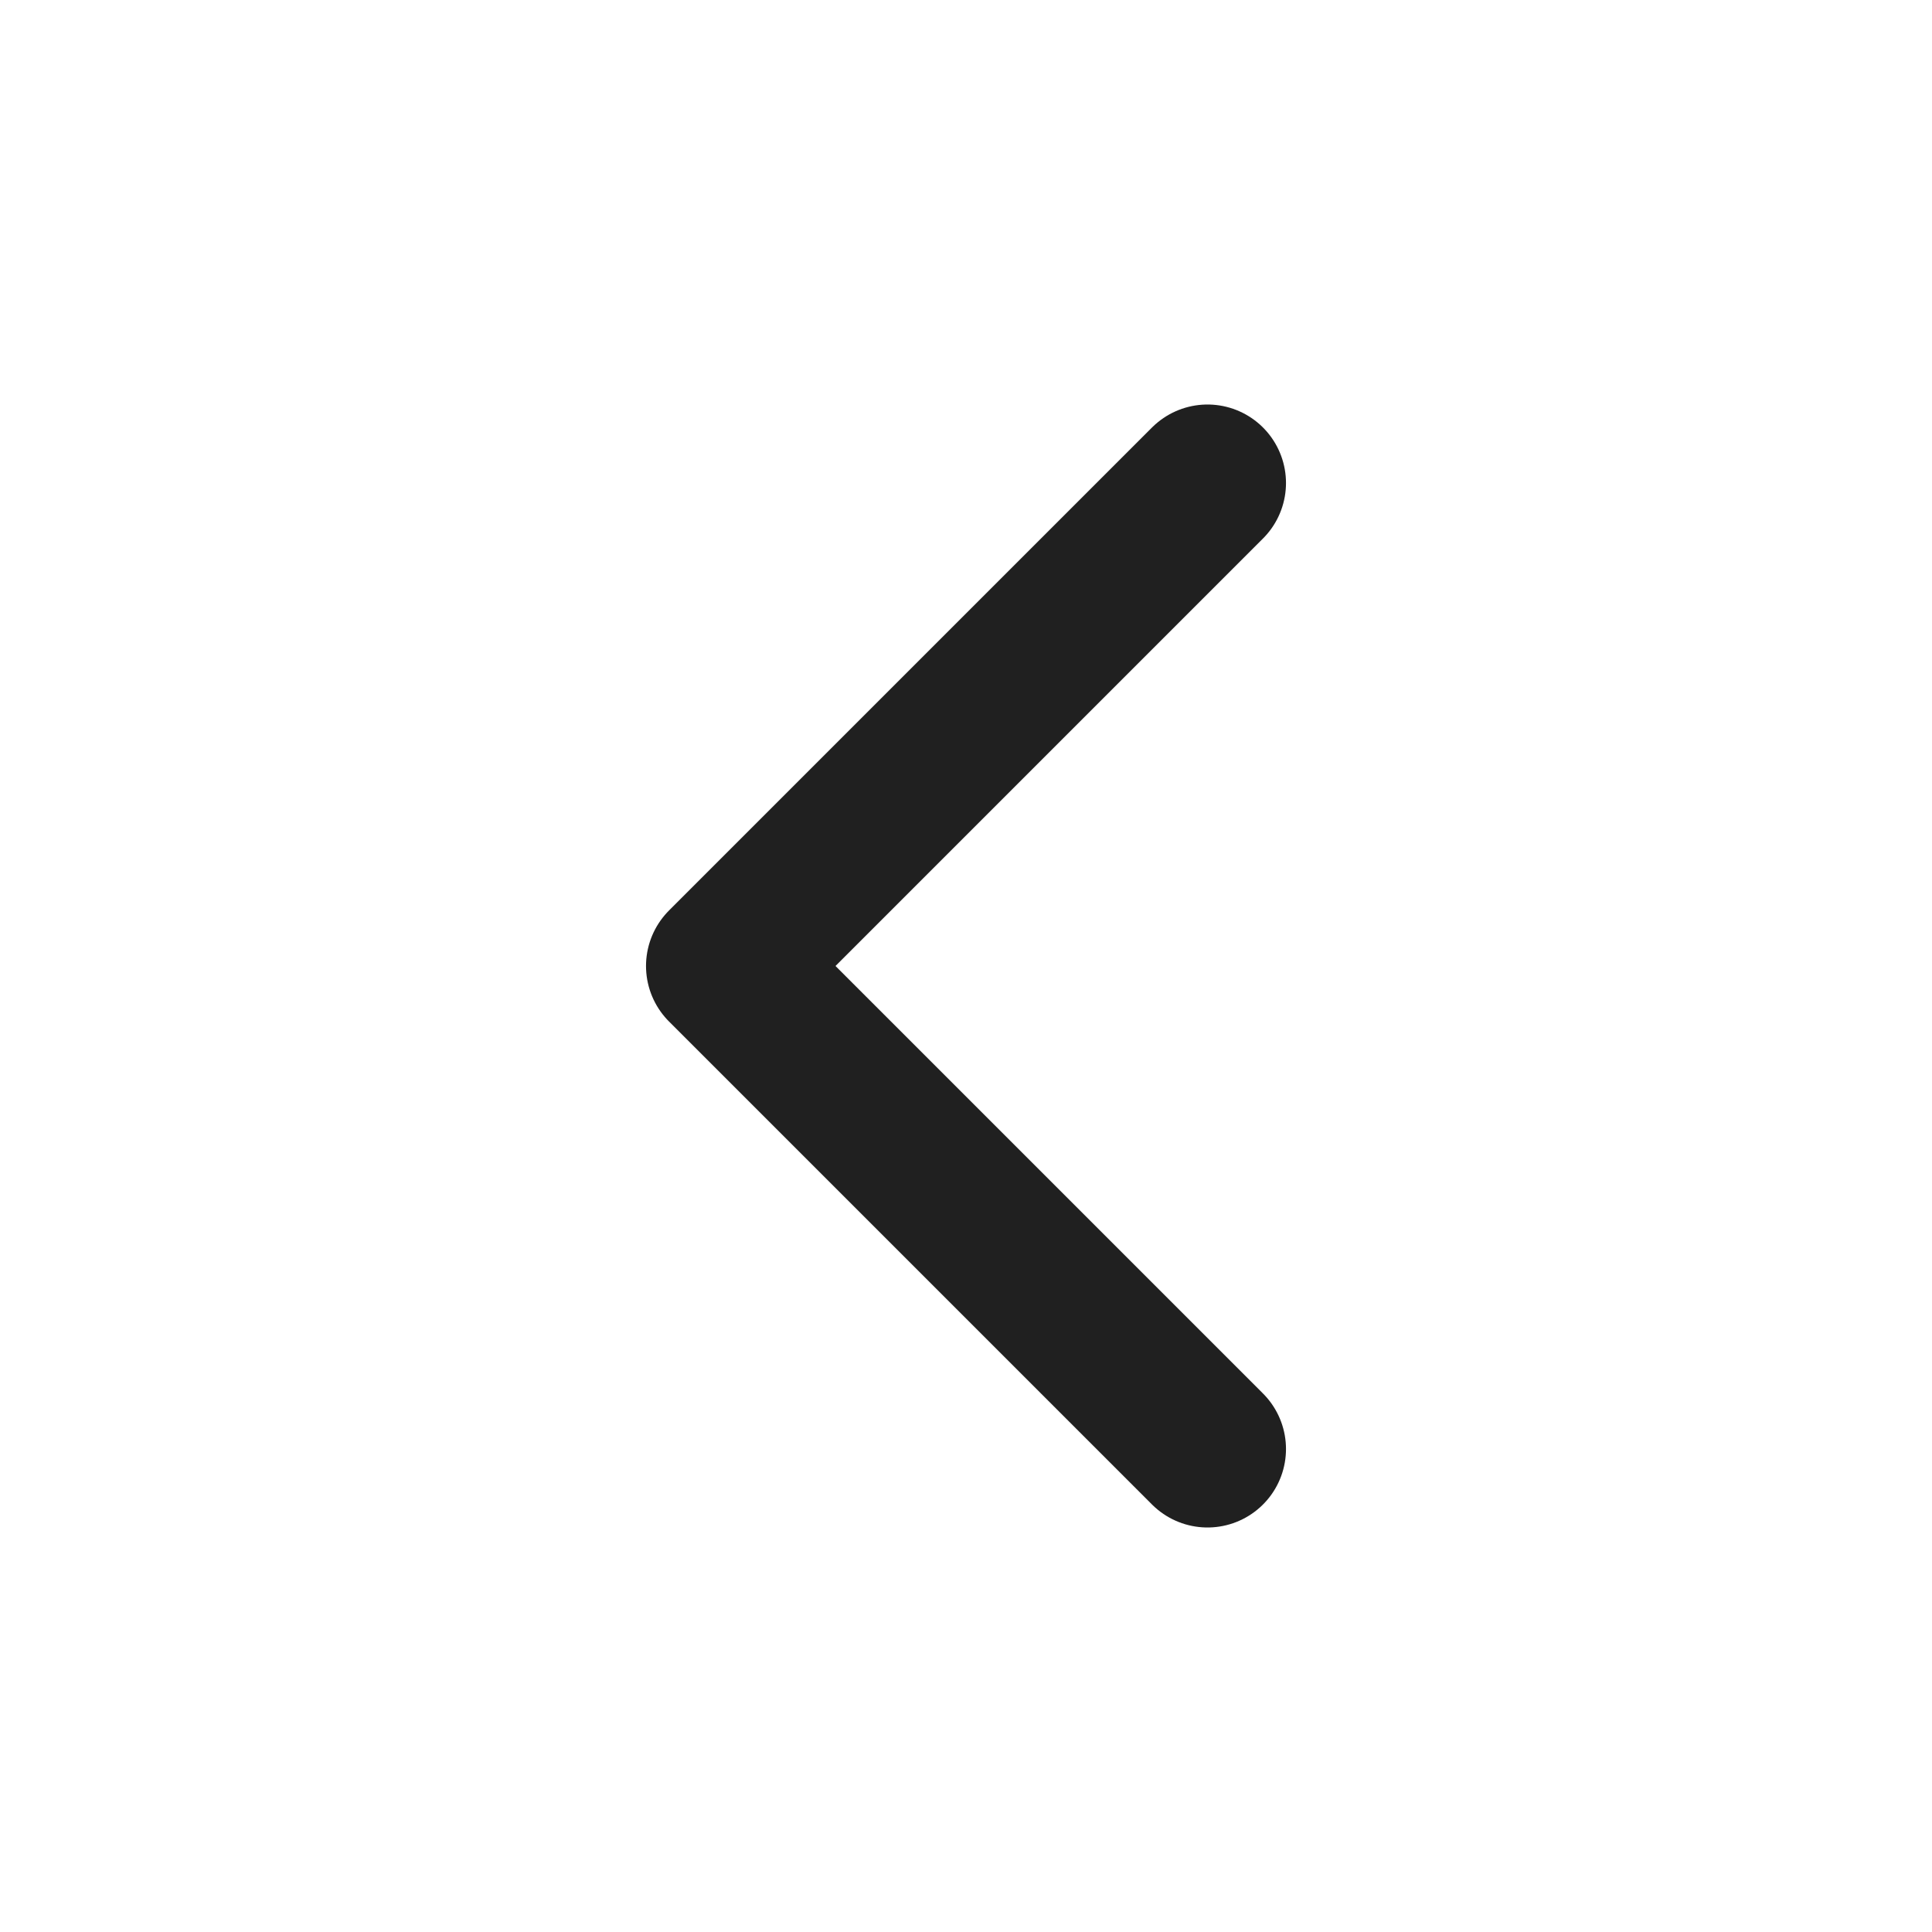
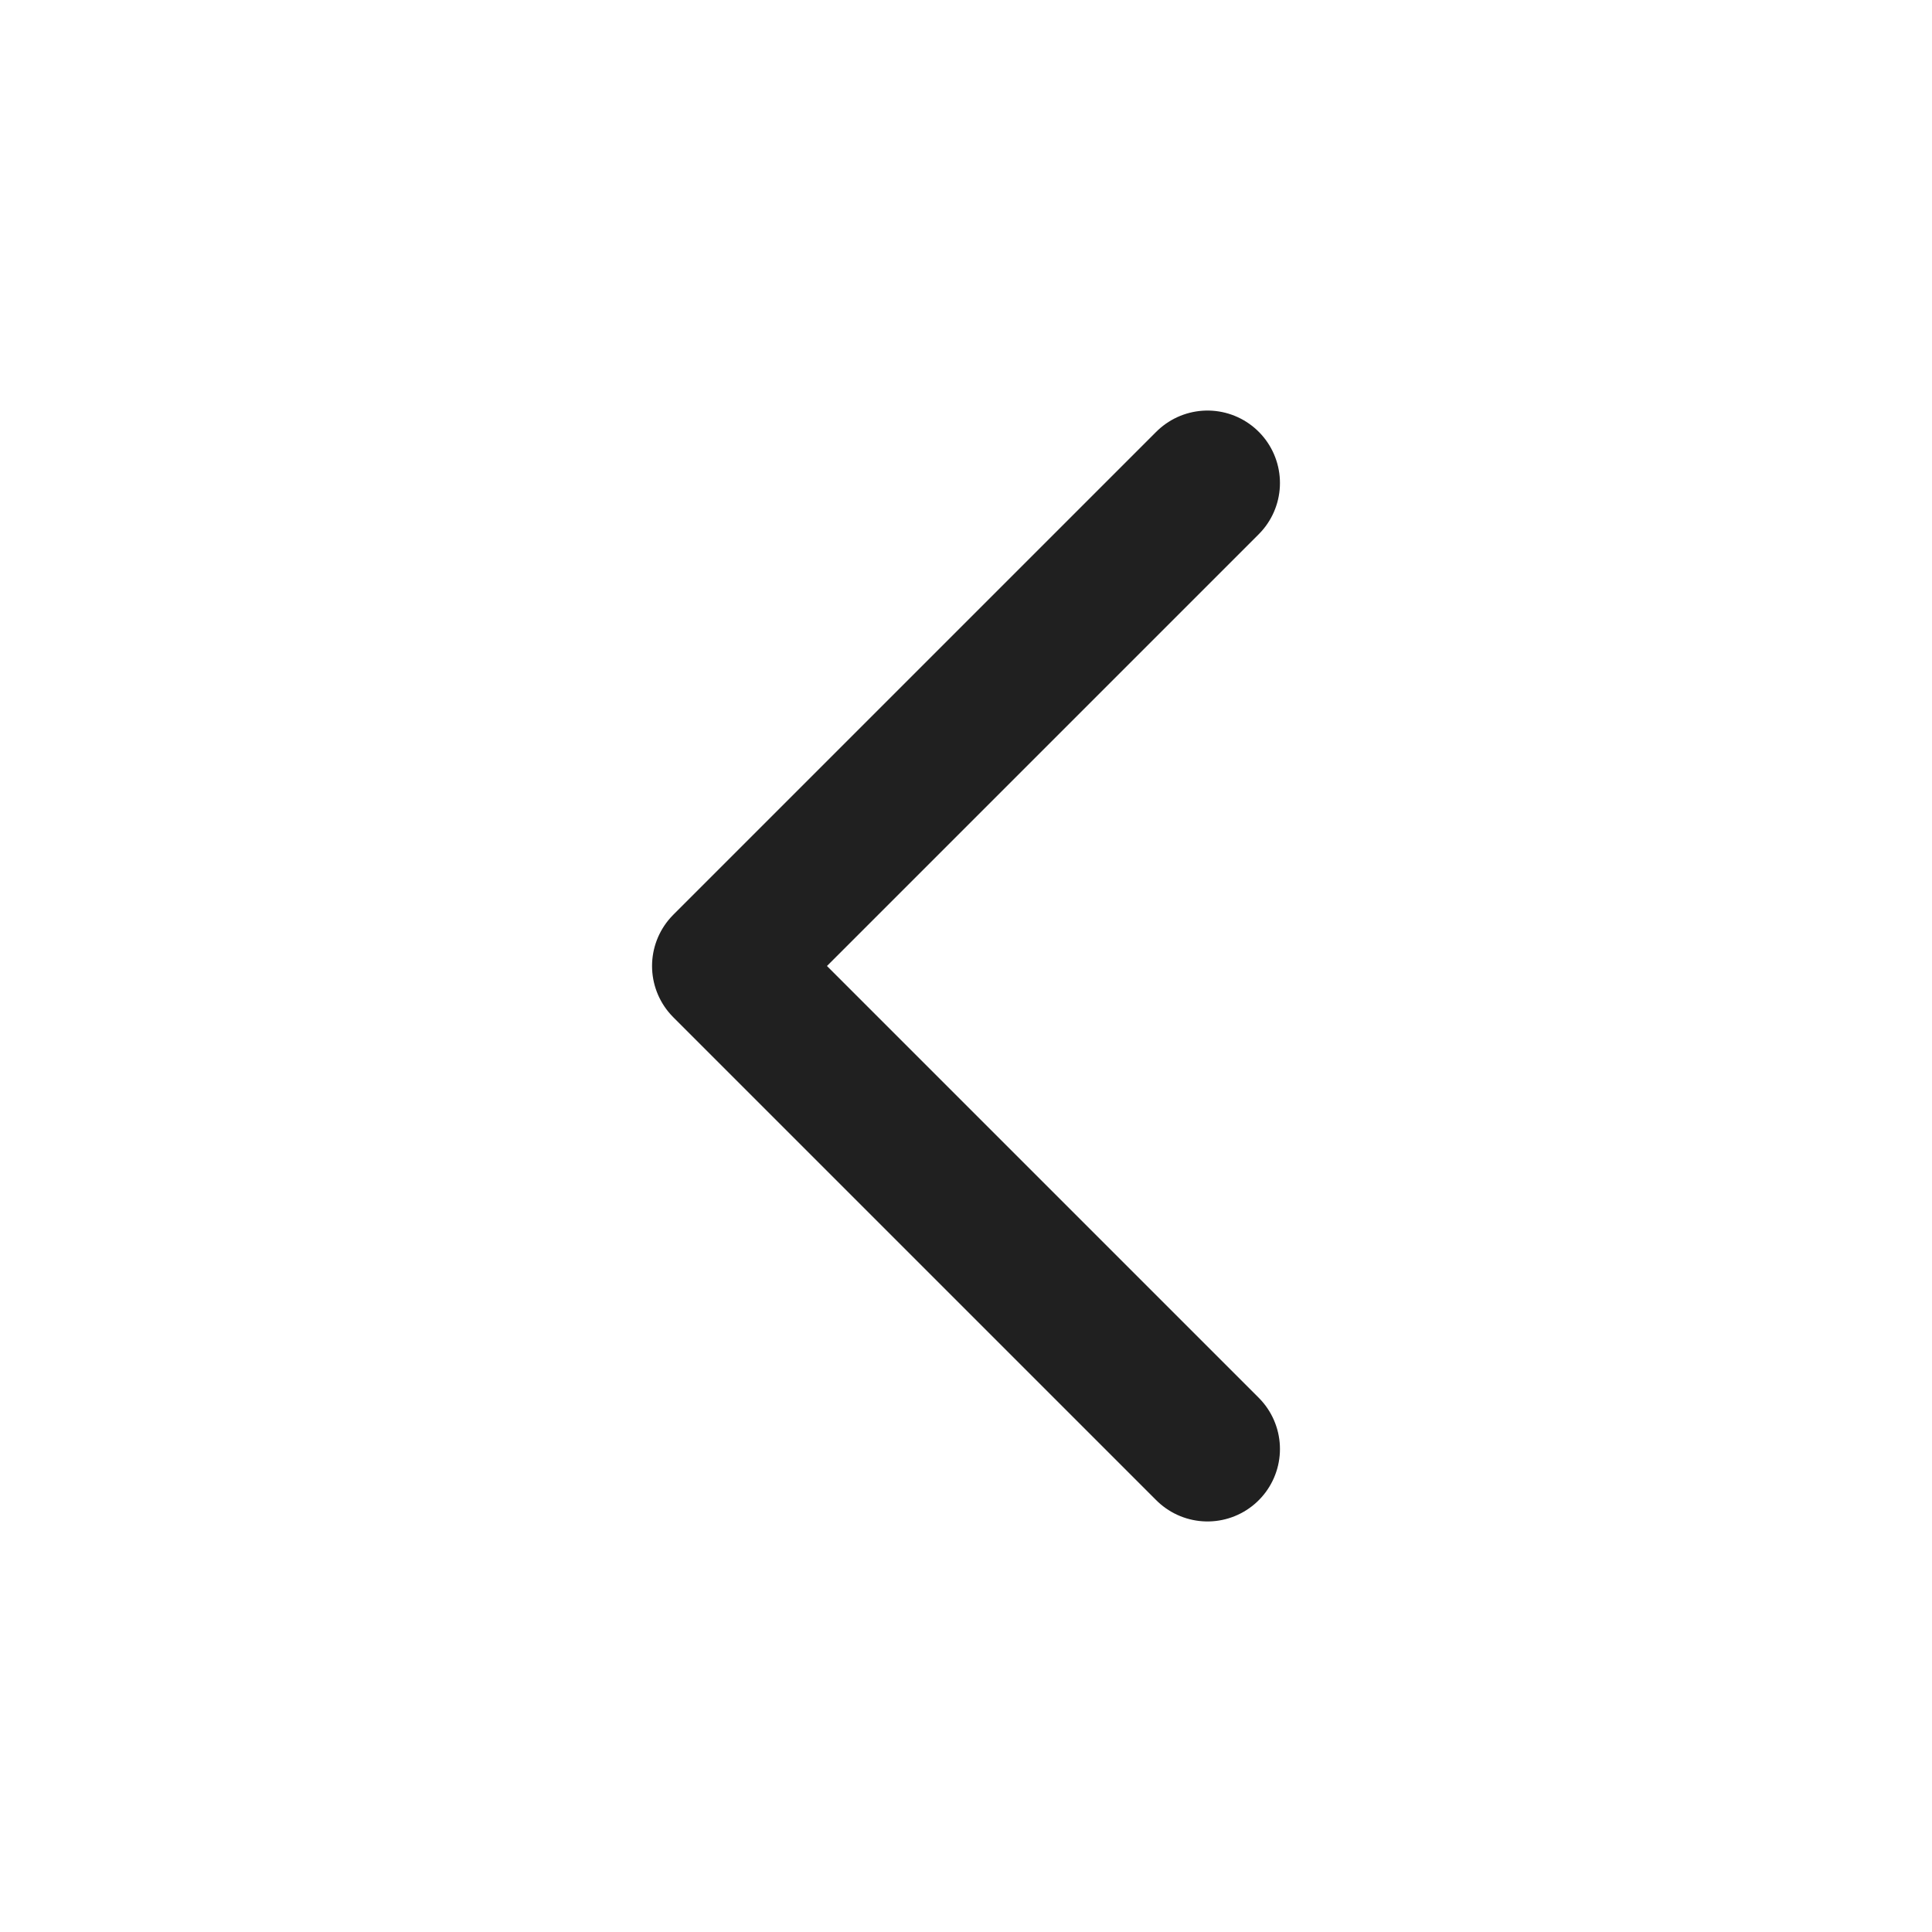
- <svg xmlns="http://www.w3.org/2000/svg" width="16" height="16" viewBox="0 0 16 16" fill="none">
-   <path d="M-484 -188C-484 -192.418 -480.418 -196 -476 -196H588C592.418 -196 596 -192.418 596 -188V1466C596 1470.42 592.418 1474 588 1474H-476C-480.418 1474 -484 1470.42 -484 1466V-188Z" fill="white" />
-   <path d="M-476 -196V-195H588V-196V-197H-476V-196ZM596 -188H595V1466H596H597V-188H596ZM588 1474V1473H-476V1474V1475H588V1474ZM-484 1466H-483V-188H-484H-485V1466H-484ZM-476 1474V1473C-479.866 1473 -483 1469.87 -483 1466H-484H-485C-485 1470.97 -480.971 1475 -476 1475V1474ZM596 1466H595C595 1469.87 591.866 1473 588 1473V1474V1475C592.971 1475 597 1470.97 597 1466H596ZM588 -196V-195C591.866 -195 595 -191.866 595 -188H596H597C597 -192.971 592.971 -197 588 -197V-196ZM-476 -196V-197C-480.971 -197 -485 -192.971 -485 -188H-484H-483C-483 -191.866 -479.866 -195 -476 -195V-196Z" fill="#F1F1F1" />
-   <path d="M10 12L6 8L10 4" stroke="#202020" stroke-width="1.3" stroke-linecap="round" stroke-linejoin="round" />
+ <svg xmlns="http://www.w3.org/2000/svg" width="20" height="20" viewBox="0 0 20 20" fill="none">
+   <path d="M-500 -192C-500 -196.418 -496.418 -200 -492 -200H612C616.418 -200 620 -196.418 620 -192V1498C620 1502.42 616.418 1506 612 1506H-492C-496.418 1506 -500 1502.42 -500 1498V-192Z" fill="white" />
+   <path d="M-492 -200V-199H612V-200V-201H-492V-200ZM620 -192H619V1498H620H621V-192H620ZM612 1506V1505H-492V1506V1507H612V1506ZM-500 1498H-499V-192H-500H-501V1498H-500ZM-492 1506V1505C-495.866 1505 -499 1501.87 -499 1498H-500H-501C-501 1502.97 -496.971 1507 -492 1507V1506ZM620 1498H619C619 1501.87 615.866 1505 612 1505V1506V1507C616.971 1507 621 1502.97 621 1498H620ZM612 -200V-199C615.866 -199 619 -195.866 619 -192H620H621C621 -196.971 616.971 -201 612 -201V-200ZM-492 -200V-201C-496.971 -201 -501 -196.971 -501 -192H-500H-499C-499 -195.866 -495.866 -199 -492 -199V-200Z" fill="#F1F1F1" />
+   <path d="M12.5 15L7.5 10L12.5 5" stroke="#202020" stroke-width="1.5" stroke-linecap="round" stroke-linejoin="round" />
</svg>
